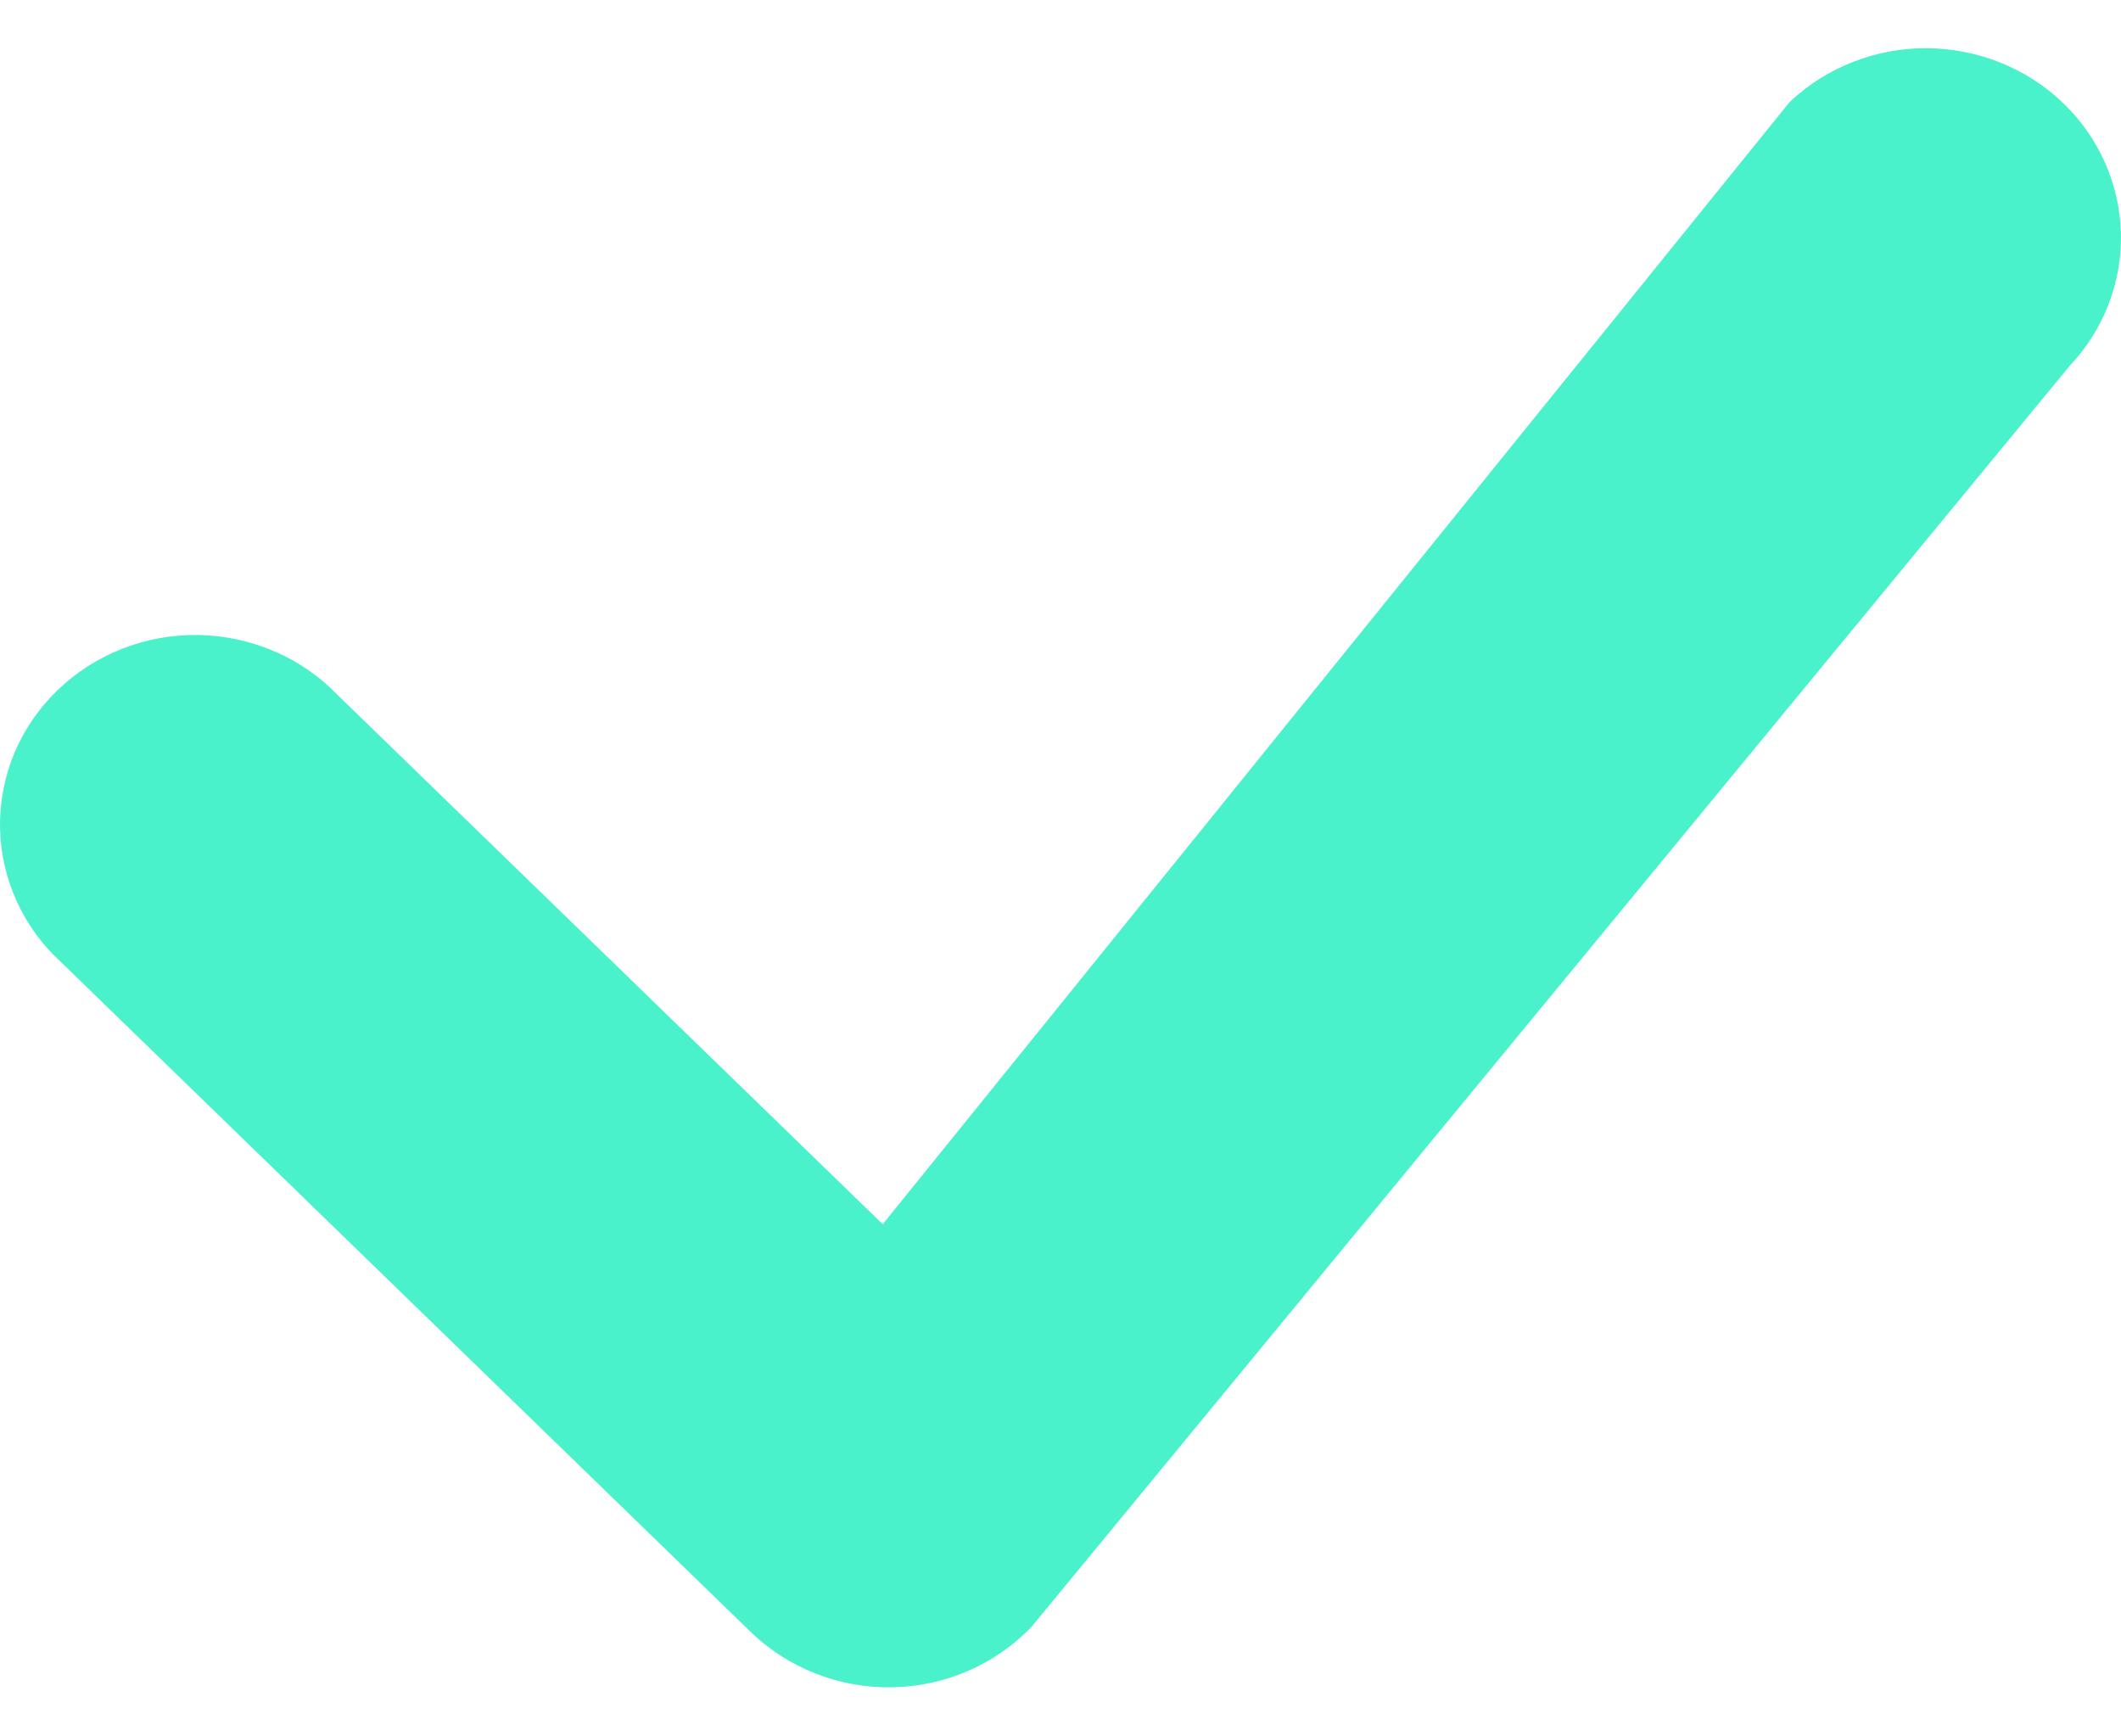
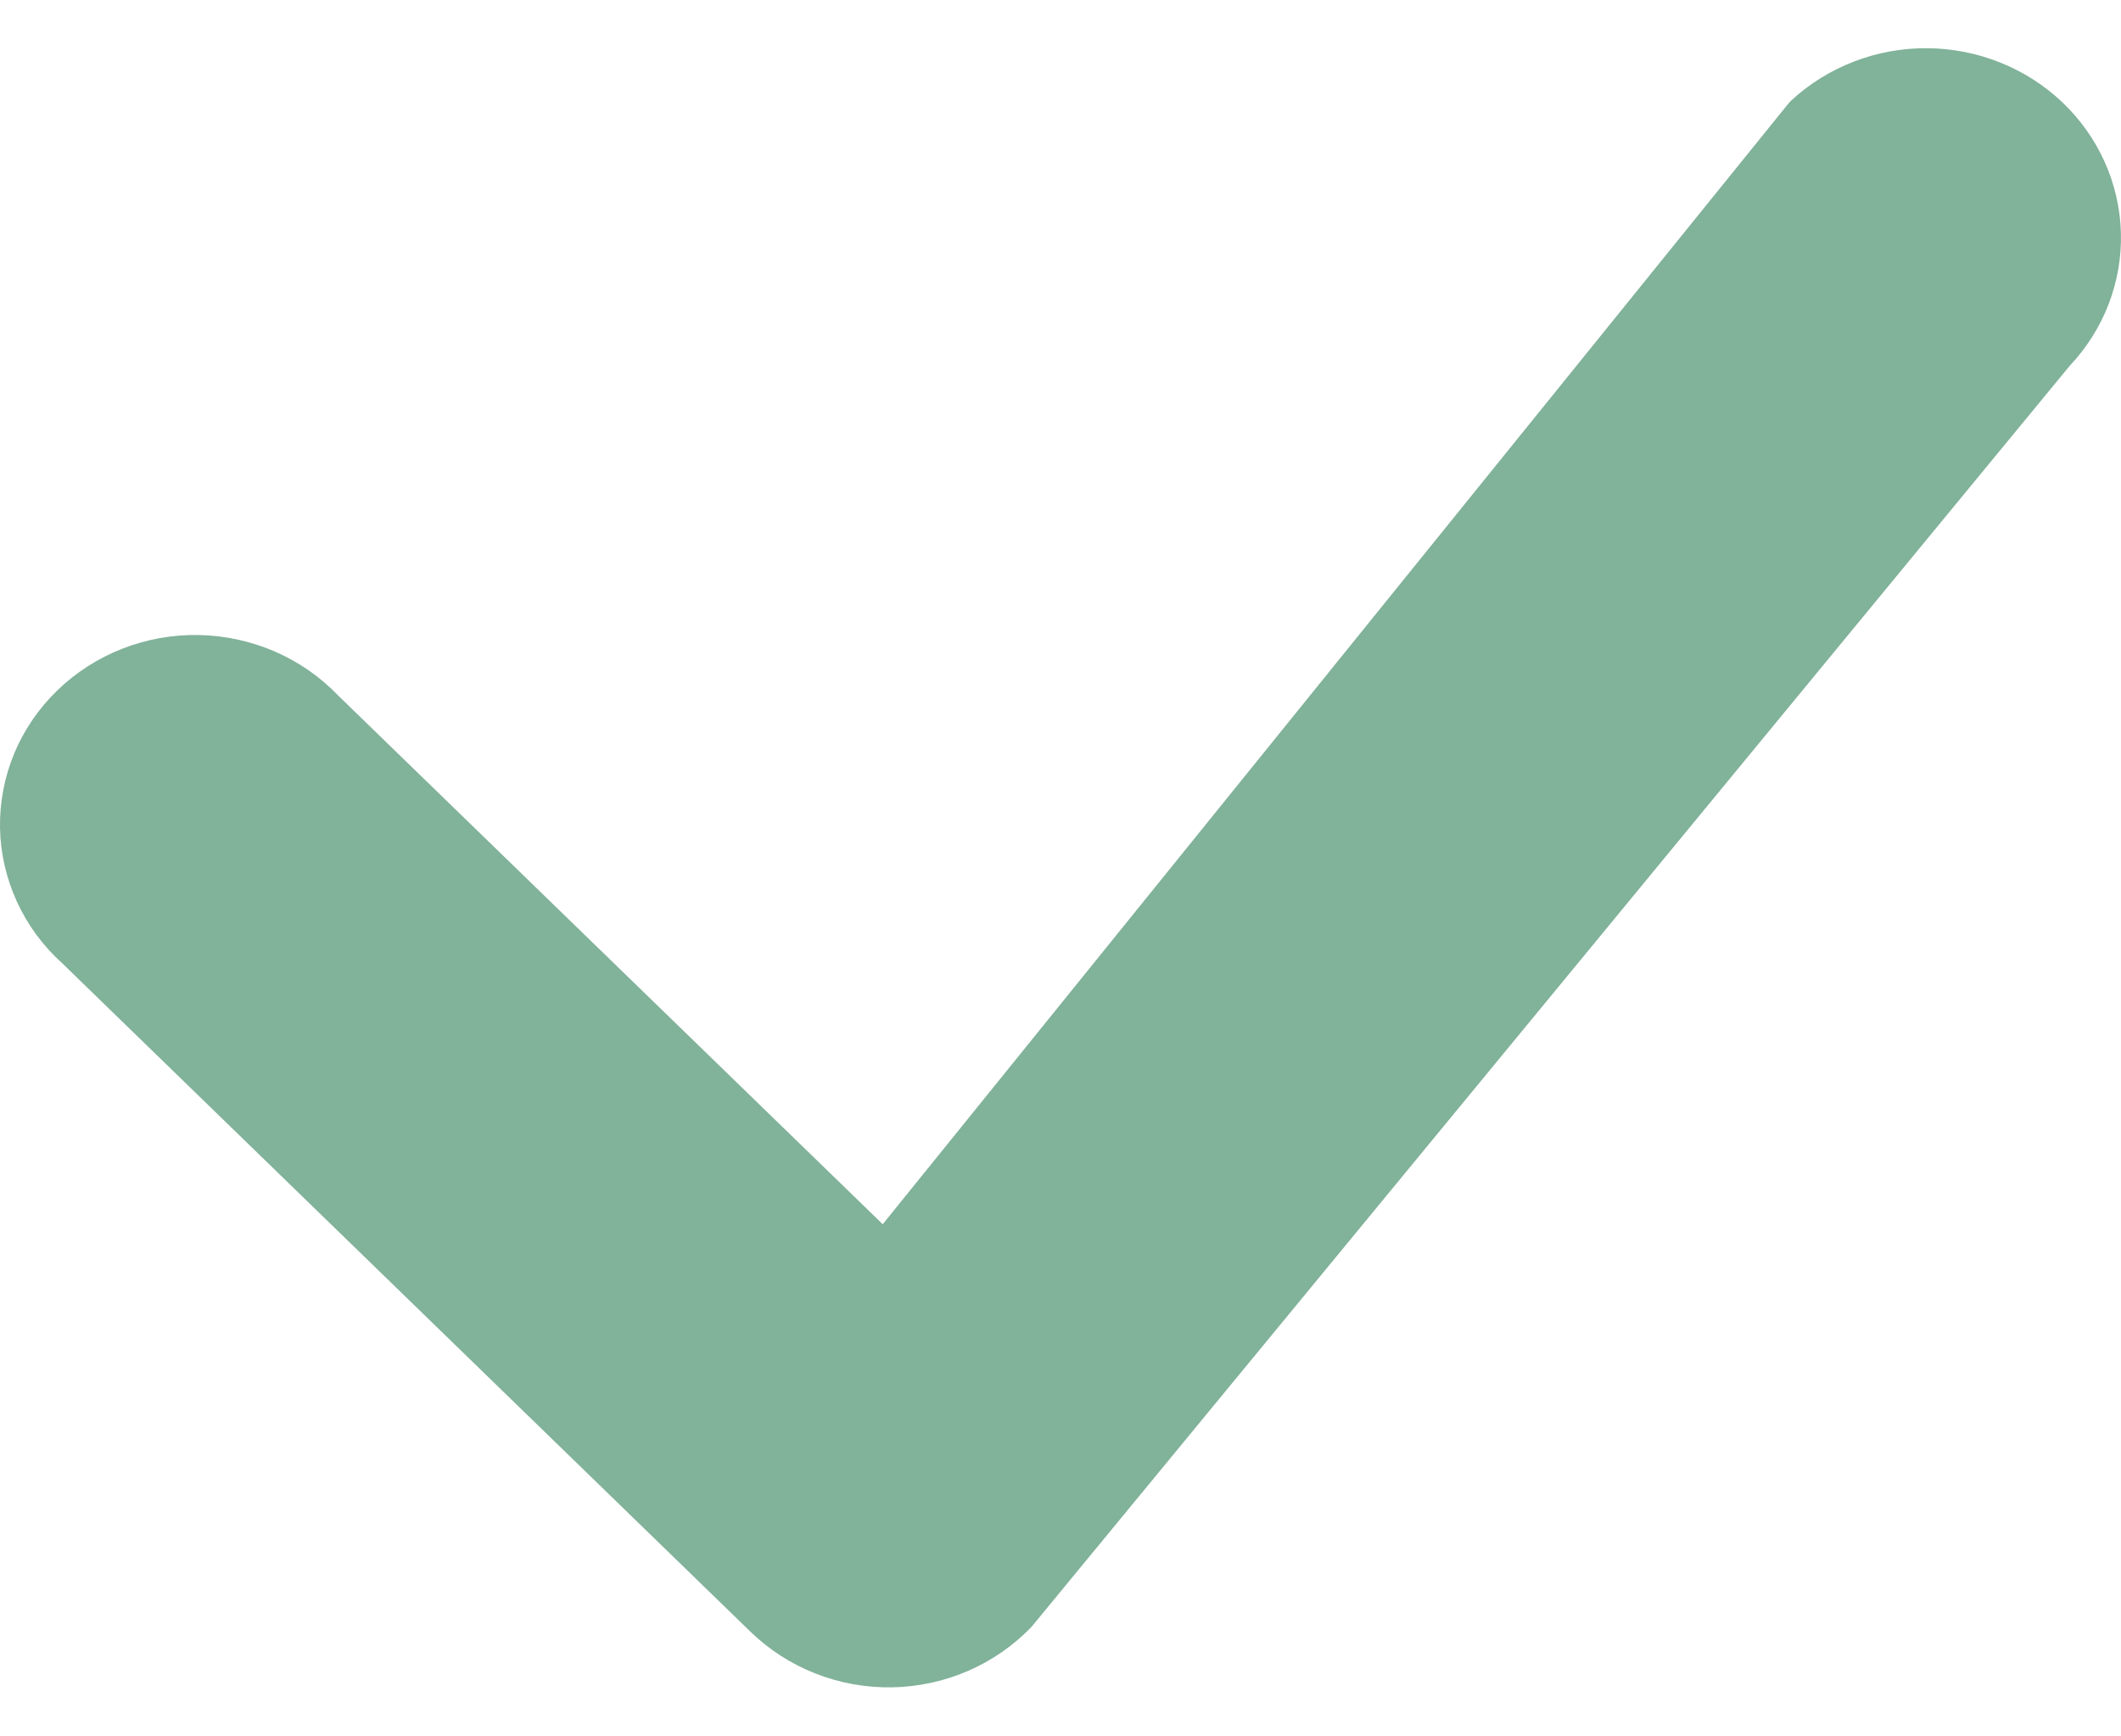
<svg xmlns="http://www.w3.org/2000/svg" width="22" height="18" viewBox="0 0 22 18" fill="none">
-   <path d="M18.58 1.042C18.96 0.691 19.466 0.496 19.991 0.5C20.516 0.504 21.019 0.706 21.394 1.063C21.768 1.42 21.985 1.904 21.999 2.414C22.013 2.923 21.823 3.418 21.468 3.794L10.7 16.872C10.515 17.065 10.291 17.221 10.043 17.329C9.794 17.437 9.526 17.495 9.254 17.5C8.982 17.505 8.712 17.456 8.459 17.357C8.207 17.258 7.978 17.111 7.785 16.924L0.644 9.989C0.445 9.81 0.286 9.593 0.175 9.351C0.065 9.11 0.005 8.85 0 8.586C-0.004 8.322 0.046 8.06 0.147 7.815C0.249 7.571 0.401 7.348 0.593 7.162C0.785 6.975 1.014 6.828 1.266 6.729C1.518 6.63 1.788 6.581 2.06 6.586C2.332 6.591 2.6 6.649 2.848 6.756C3.096 6.863 3.32 7.018 3.505 7.211L9.156 12.697L18.529 1.1C18.546 1.079 18.561 1.06 18.58 1.042Z" fill="#49F2CA" />
+   <path d="M18.58 1.042C18.96 0.691 19.466 0.496 19.991 0.5C20.516 0.504 21.019 0.706 21.394 1.063C21.768 1.42 21.985 1.904 21.999 2.414C22.013 2.923 21.823 3.418 21.468 3.794L10.7 16.872C10.515 17.065 10.291 17.221 10.043 17.329C9.794 17.437 9.526 17.495 9.254 17.5C8.982 17.505 8.712 17.456 8.459 17.357C8.207 17.258 7.978 17.111 7.785 16.924L0.644 9.989C0.445 9.81 0.286 9.593 0.175 9.351C0.065 9.11 0.005 8.85 0 8.586C-0.004 8.322 0.046 8.06 0.147 7.815C0.249 7.571 0.401 7.348 0.593 7.162C0.785 6.975 1.014 6.828 1.266 6.729C1.518 6.63 1.788 6.581 2.06 6.586C2.332 6.591 2.6 6.649 2.848 6.756C3.096 6.863 3.32 7.018 3.505 7.211L9.156 12.697L18.529 1.1C18.546 1.079 18.561 1.06 18.58 1.042Z" fill="#81B29A" />
</svg>
